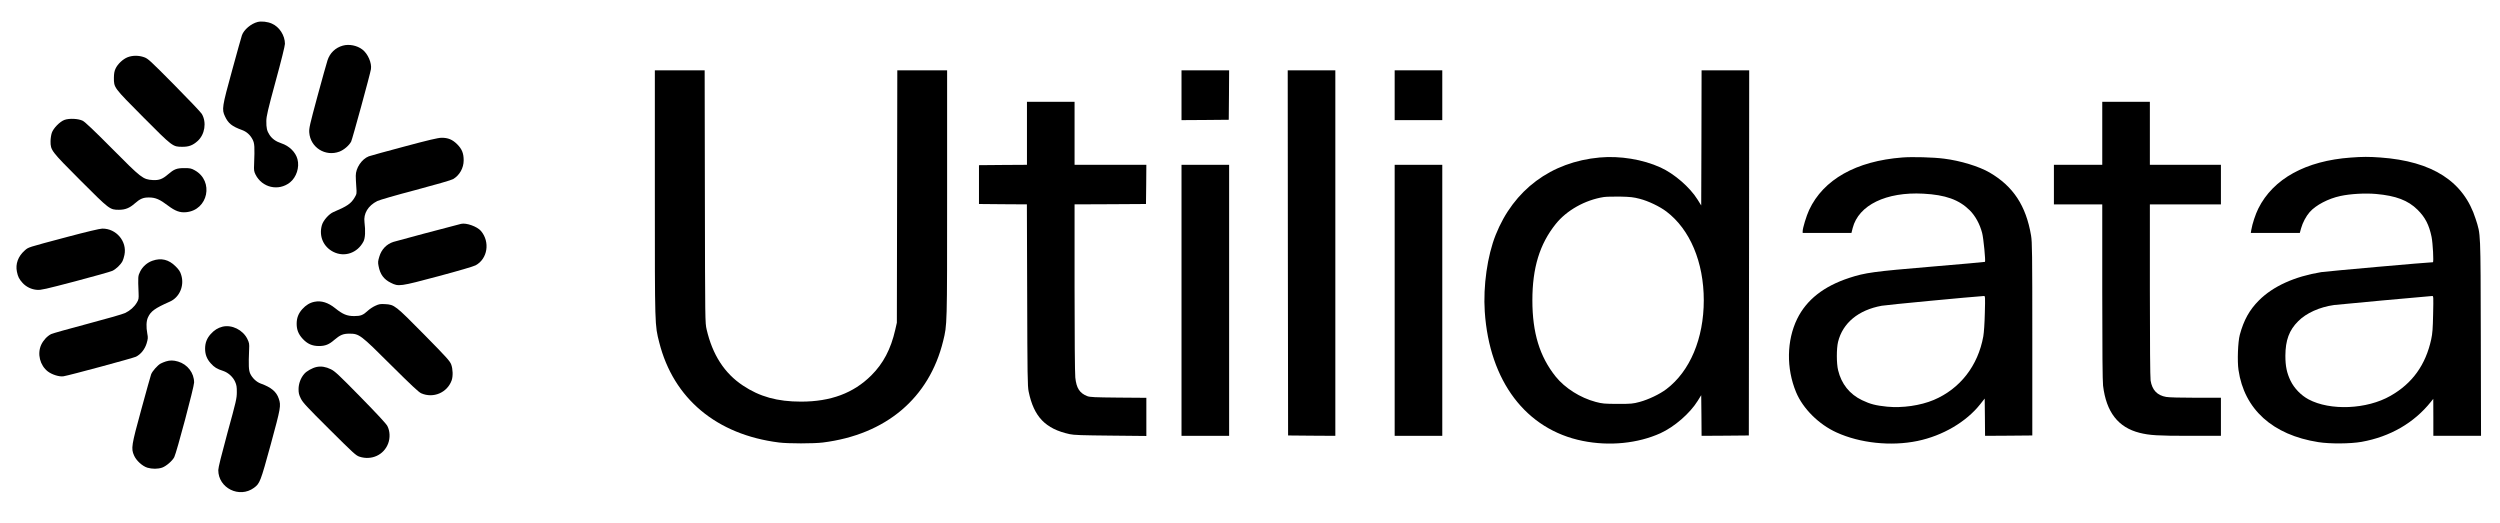
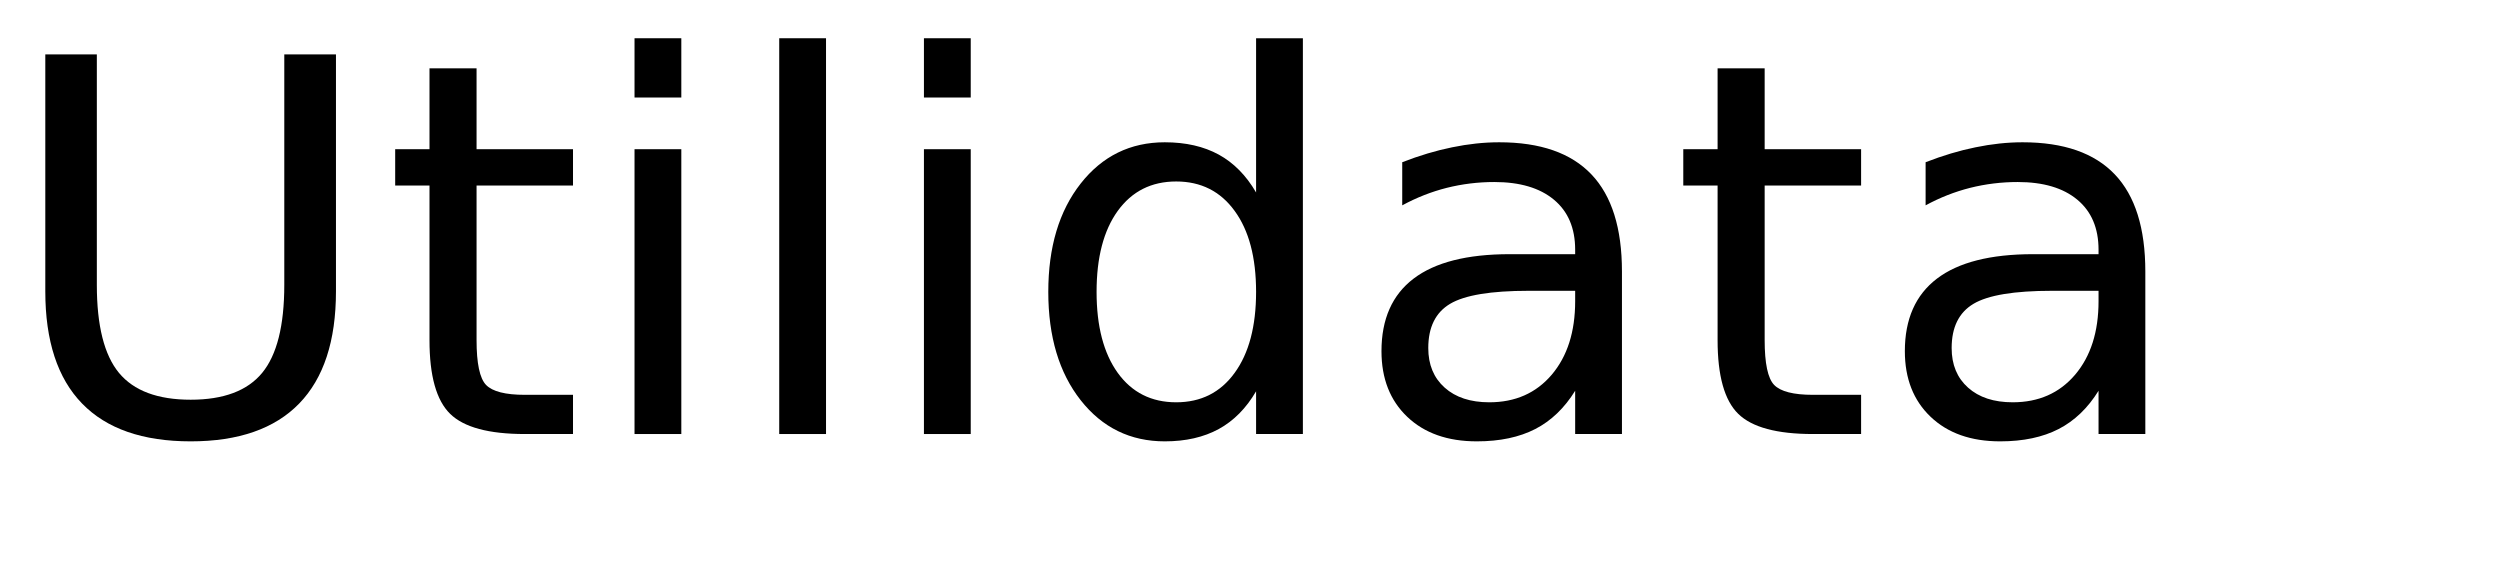
- <svg xmlns="http://www.w3.org/2000/svg" version="1.0" width="3413pt" height="713pt" viewBox="0 0 3413 713" preserveAspectRatio="xMidYMid meet">
-   <g transform="translate(0,713) scale(0.1,-0.1)" fill="#000000" stroke="none">
-     <path d="M3517 6830 c-90 -23 -187 -105 -214 -181 -7 -19 -67 -234 -134 -479 -138 -502 -143 -533 -97 -630 44 -94 94 -135 232 -185 63 -23 111 -66 144 -129 28 -54 30 -99 21 -341 -4 -78 -1 -96 19 -137 89 -180 314 -232 470 -109 89 71 133 206 103 318 -26 97 -112 181 -221 217 -73 24 -125 61 -160 114 -36 55 -45 94 -44 192 1 63 20 148 127 541 75 273 127 484 127 510 0 115 -76 233 -179 277 -58 26 -142 35 -194 22z" />
-     <path d="M4680 6507 c-101 -28 -177 -101 -209 -201 -11 -33 -73 -254 -137 -490 -106 -393 -116 -436 -112 -495 15 -204 219 -333 412 -261 62 24 132 84 160 137 16 32 260 922 270 988 14 84 -42 212 -117 269 -73 56 -182 77 -267 53z" />
-     <path d="M1743 6349 c-64 -25 -137 -93 -166 -157 -16 -34 -21 -67 -22 -122 0 -139 -6 -130 398 -537 406 -408 405 -407 537 -407 88 -1 144 21 208 79 99 89 125 255 57 370 -13 22 -183 201 -377 397 -332 335 -357 358 -411 377 -73 26 -156 26 -224 0z" />
-     <path d="M8940 4491 c0 -1841 -1 -1794 60 -2036 194 -767 783 -1259 1635 -1366 129 -16 471 -16 600 0 860 108 1450 606 1641 1386 55 227 54 186 54 2011 l0 1684 -340 0 -340 0 -3 -1722 -3 -1723 -22 -97 c-60 -264 -164 -461 -327 -623 -243 -242 -554 -358 -960 -358 -322 0 -564 67 -793 220 -252 167 -415 420 -495 765 -21 93 -21 95 -24 1816 l-3 1722 -340 0 -340 0 0 -1679z" />
-     <path d="M16130 5830 l0 -340 323 2 322 3 3 338 2 337 -325 0 -325 0 0 -340z" />
-     <path d="M17582 3678 l3 -2493 323 -3 322 -2 0 2495 0 2495 -325 0 -325 0 2 -2492z" />
-     <path d="M19040 5830 l0 -340 325 0 325 0 0 340 0 340 -325 0 -325 0 0 -340z" />
-     <path d="M23228 5248 l-3 -923 -49 79 c-106 170 -317 353 -507 440 -242 110 -554 161 -829 136 -664 -60 -1176 -441 -1421 -1057 -114 -286 -172 -698 -149 -1047 63 -949 562 -1609 1336 -1765 364 -74 754 -35 1063 105 190 87 401 270 507 440 l49 79 3 -278 2 -277 323 2 322 3 3 2493 2 2492 -325 0 -325 0 -2 -922z m-843 -832 c118 -30 274 -105 365 -174 322 -244 510 -691 510 -1212 0 -521 -188 -968 -510 -1212 -90 -69 -246 -143 -365 -175 -93 -25 -114 -27 -300 -27 -184 1 -208 3 -300 27 -211 56 -421 189 -547 346 -219 274 -318 598 -318 1041 0 443 99 767 318 1041 150 188 402 329 657 369 33 5 134 7 225 6 138 -3 181 -8 265 -30z" />
-     <path d="M14020 5310 l0 -430 -327 -2 -328 -3 0 -265 0 -265 327 -3 327 -2 4 -1238 c3 -1096 5 -1246 20 -1317 71 -345 229 -510 560 -582 58 -13 168 -16 560 -20 l487 -5 0 261 0 260 -382 3 c-327 3 -389 6 -425 20 -104 41 -148 109 -163 254 -6 50 -10 592 -10 1226 l0 1138 488 2 487 3 3 268 2 267 -490 0 -490 0 0 430 0 430 -325 0 -325 0 0 -430z" />
-     <path d="M28700 5310 l0 -430 -330 0 -330 0 0 -270 0 -270 330 0 330 0 0 -1192 c0 -808 4 -1222 11 -1283 44 -362 206 -570 499 -644 137 -34 244 -41 683 -41 l427 0 0 260 0 260 -342 0 c-206 0 -367 4 -405 11 -123 21 -192 94 -213 224 -6 37 -10 514 -10 1233 l0 1172 485 0 485 0 0 270 0 270 -485 0 -485 0 0 430 0 430 -325 0 -325 0 0 -430z" />
-     <path d="M880 5493 c-63 -23 -152 -114 -173 -177 -9 -27 -17 -79 -17 -115 0 -123 8 -133 407 -533 400 -400 402 -402 528 -402 84 0 144 24 213 85 75 66 117 84 197 83 87 0 147 -26 260 -112 97 -73 162 -97 245 -89 302 27 384 425 119 572 -49 27 -63 30 -144 30 -102 0 -138 -14 -222 -86 -74 -64 -122 -82 -208 -77 -134 9 -153 24 -555 429 -246 248 -369 364 -400 380 -60 30 -185 36 -250 12z" />
-     <path d="M5522 5130 c-244 -65 -463 -125 -487 -134 -97 -38 -179 -160 -178 -266 0 -30 3 -98 7 -150 7 -93 7 -96 -23 -147 -49 -83 -102 -119 -289 -198 -61 -26 -138 -113 -157 -177 -44 -151 19 -298 157 -367 152 -76 328 -15 410 142 24 46 29 144 14 263 -16 118 49 226 174 289 30 15 250 79 524 151 295 79 486 134 512 149 88 52 144 151 144 256 0 96 -23 154 -89 220 -66 65 -125 89 -215 88 -44 0 -184 -33 -504 -119z" />
-     <path d="M25970 4980 c-631 -49 -1077 -301 -1271 -715 -38 -81 -89 -248 -89 -292 l0 -23 333 0 333 0 17 68 c81 312 457 495 964 468 303 -16 487 -82 634 -227 76 -76 137 -187 169 -309 19 -70 49 -384 39 -395 -3 -2 -330 -32 -728 -65 -796 -67 -905 -82 -1126 -154 -349 -115 -582 -299 -710 -559 -144 -295 -150 -676 -15 -1001 93 -224 310 -440 553 -550 320 -146 743 -191 1105 -116 343 71 667 261 857 503 l60 76 3 -255 2 -254 323 2 322 3 0 1315 c0 1190 -2 1324 -17 1415 -69 407 -243 671 -565 859 -144 84 -398 162 -623 190 -146 19 -434 27 -570 16z m1127 -2122 c-3 -139 -12 -268 -21 -320 -72 -401 -317 -716 -676 -868 -183 -77 -428 -112 -637 -92 -155 16 -228 34 -343 89 -169 81 -281 221 -326 408 -23 93 -23 295 -1 387 63 258 277 436 597 494 65 12 1224 122 1394 133 18 1 19 -7 13 -231z" />
-     <path d="M32094 4979 c-615 -44 -1060 -289 -1263 -695 -39 -78 -82 -208 -96 -291 l-7 -43 334 0 335 0 17 62 c22 79 68 166 118 223 84 95 254 184 418 219 138 30 337 41 488 28 270 -24 437 -87 566 -215 105 -104 158 -207 192 -372 17 -85 31 -345 18 -345 -61 0 -1454 -124 -1524 -135 -365 -60 -658 -193 -850 -385 -131 -131 -208 -270 -262 -470 -26 -95 -36 -361 -18 -481 78 -537 466 -887 1090 -985 156 -25 440 -23 591 4 390 70 716 259 946 547 l32 40 1 -252 0 -253 325 0 326 0 -3 1338 c-4 1482 0 1401 -70 1622 -162 513 -590 789 -1303 840 -156 11 -239 11 -401 -1z m1123 -2136 c-4 -201 -9 -267 -26 -345 -76 -350 -258 -603 -556 -772 -323 -185 -823 -206 -1119 -48 -102 55 -194 149 -245 253 -51 106 -71 199 -71 342 1 211 51 349 175 472 110 111 292 193 490 221 39 6 1263 118 1339 123 18 1 18 -9 13 -246z" />
-     <path d="M16130 3030 l0 -1850 325 0 325 0 0 1850 0 1850 -325 0 -325 0 0 -1850z" />
-     <path d="M19040 3030 l0 -1850 325 0 325 0 0 1850 0 1850 -325 0 -325 0 0 -1850z" />
-     <path d="M6295 4074 c-185 -47 -876 -231 -923 -246 -94 -30 -164 -102 -193 -200 -19 -62 -21 -79 -11 -129 21 -114 71 -182 168 -230 106 -53 121 -51 649 90 284 76 478 133 508 149 164 88 200 319 73 469 -52 61 -201 114 -271 97z" />
-     <path d="M920 3896 c-563 -150 -529 -139 -584 -187 -89 -79 -127 -183 -105 -289 14 -68 30 -100 76 -151 49 -55 123 -91 198 -96 53 -5 112 9 520 116 253 67 482 131 508 143 50 23 115 85 140 134 8 16 20 54 26 84 38 184 -112 362 -303 359 -31 0 -213 -43 -476 -113z" />
-     <path d="M2083 3571 c-73 -25 -136 -80 -170 -149 -30 -61 -30 -69 -21 -292 3 -78 1 -89 -24 -131 -35 -59 -91 -109 -159 -142 -30 -15 -261 -81 -514 -148 -253 -67 -477 -130 -497 -140 -55 -28 -107 -85 -136 -147 -56 -124 -16 -281 92 -364 59 -44 157 -74 213 -65 81 13 947 247 989 267 66 33 121 101 146 183 18 62 20 77 9 132 -17 93 -14 173 9 222 38 84 95 125 296 214 135 58 204 219 158 365 -14 47 -30 71 -78 119 -92 92 -196 117 -313 76z" />
-     <path d="M4293 3010 c-64 -13 -116 -45 -166 -100 -53 -59 -77 -121 -77 -200 0 -81 24 -142 81 -204 64 -70 130 -100 224 -100 84 0 138 21 208 83 80 68 121 86 207 86 135 -1 150 -12 570 -431 275 -273 376 -368 410 -383 166 -73 355 8 416 176 20 57 17 153 -6 217 -19 48 -58 92 -369 408 -394 399 -406 409 -532 416 -67 4 -84 1 -134 -22 -32 -14 -77 -44 -100 -65 -69 -64 -100 -76 -190 -76 -98 0 -156 24 -260 108 -96 77 -189 106 -282 87z" />
-     <path d="M3037 2670 c-63 -16 -112 -47 -160 -100 -53 -59 -77 -121 -77 -200 0 -79 24 -141 77 -200 48 -54 85 -77 170 -104 69 -23 134 -82 163 -148 19 -43 24 -70 23 -143 0 -83 -9 -123 -127 -551 -84 -310 -126 -478 -126 -512 0 -245 288 -388 487 -242 81 60 89 81 229 592 137 503 142 530 110 625 -32 96 -103 155 -247 207 -58 21 -115 75 -143 135 -21 48 -24 107 -15 331 4 77 1 90 -24 142 -61 125 -213 199 -340 168z" />
-     <path d="M2265 2196 c-22 -7 -54 -20 -71 -29 -42 -22 -116 -106 -131 -148 -7 -19 -67 -234 -134 -479 -136 -496 -141 -532 -99 -628 30 -70 114 -146 182 -167 66 -19 142 -19 201 1 55 19 140 92 166 143 32 63 271 961 271 1019 0 130 -90 248 -219 286 -64 19 -111 19 -166 2z" />
-     <path d="M4322 2120 c-57 -12 -138 -57 -169 -95 -48 -55 -76 -132 -77 -205 0 -56 5 -78 31 -131 28 -56 79 -111 390 -420 333 -331 362 -358 412 -374 164 -53 331 24 390 180 29 77 25 169 -10 238 -16 32 -136 161 -367 397 -300 306 -351 353 -405 379 -70 34 -132 44 -195 31z" />
+ <svg xmlns="http://www.w3.org/2000/svg" xmlns:xlink="http://www.w3.org/1999/xlink" width="288" height="65" viewBox="0 0 288 65">
+   <defs>
+     <g>
+       <g id="glyph-0-0">
+         <path d="M 5.219 -43.734 L 11.156 -43.734 L 11.156 -17.172 C 11.156 -12.484 12.004 -9.109 13.703 -7.047 C 15.41 -4.984 18.164 -3.953 21.969 -3.953 C 25.758 -3.953 28.504 -4.984 30.203 -7.047 C 31.898 -9.109 32.75 -12.484 32.75 -17.172 L 32.75 -43.734 L 38.703 -43.734 L 38.703 -16.438 C 38.703 -10.727 37.289 -6.422 34.469 -3.516 C 31.645 -0.609 27.477 0.844 21.969 0.844 C 16.445 0.844 12.273 -0.609 9.453 -3.516 C 6.629 -6.422 5.219 -10.727 5.219 -16.438 Z M 5.219 -43.734 " />
+       </g>
+       <g id="glyph-0-1">
+         <path d="M 10.984 -42.125 L 10.984 -32.812 L 22.094 -32.812 L 22.094 -28.625 L 10.984 -28.625 L 10.984 -10.812 C 10.984 -8.133 11.348 -6.414 12.078 -5.656 C 12.816 -4.895 14.305 -4.516 16.547 -4.516 L 22.094 -4.516 L 22.094 0 L 16.547 0 C 12.391 0 9.52 -0.773 7.938 -2.328 C 6.352 -3.879 5.562 -6.707 5.562 -10.812 L 5.562 -28.625 L 1.609 -28.625 L 1.609 -32.812 L 5.562 -32.812 L 5.562 -42.125 Z M 10.984 -42.125 " />
+       </g>
+       <g id="glyph-0-2">
+         <path d="M 5.656 -32.812 L 11.047 -32.812 L 11.047 0 L 5.656 0 Z M 5.656 -45.594 L 11.047 -45.594 L 11.047 -38.766 L 5.656 -38.766 Z M 5.656 -45.594 " />
+       </g>
+       <g id="glyph-0-3">
+         <path d="M 5.656 -45.594 L 11.047 -45.594 L 11.047 0 L 5.656 0 Z M 5.656 -45.594 " />
+       </g>
+       <g id="glyph-0-4">
+         <path d="M 27.25 -27.828 L 27.25 -45.594 L 32.641 -45.594 L 32.641 0 L 27.25 0 L 27.25 -4.922 C 26.113 -2.973 24.68 -1.523 22.953 -0.578 C 21.223 0.367 19.148 0.844 16.734 0.844 C 12.766 0.844 9.535 -0.734 7.047 -3.891 C 4.555 -7.055 3.312 -11.219 3.312 -16.375 C 3.312 -21.531 4.555 -25.691 7.047 -28.859 C 9.535 -32.023 12.766 -33.609 16.734 -33.609 C 19.148 -33.609 21.223 -33.133 22.953 -32.188 C 24.68 -31.238 26.113 -29.785 27.25 -27.828 Z M 8.875 -16.375 C 8.875 -12.414 9.688 -9.305 11.312 -7.047 C 12.945 -4.785 15.191 -3.656 18.047 -3.656 C 20.898 -3.656 23.145 -4.785 24.781 -7.047 C 26.426 -9.305 27.25 -12.414 27.25 -16.375 C 27.25 -20.344 26.426 -23.453 24.781 -25.703 C 23.145 -27.961 20.898 -29.094 18.047 -29.094 C 15.191 -29.094 12.945 -27.961 11.312 -25.703 C 9.688 -23.453 8.875 -20.344 8.875 -16.375 Z M 8.875 -16.375 " />
+       </g>
+       <g id="glyph-0-5">
+         <path d="M 20.562 -16.5 C 16.207 -16.5 13.191 -16 11.516 -15 C 9.836 -14 9 -12.301 9 -9.906 C 9 -7.988 9.629 -6.469 10.891 -5.344 C 12.148 -4.219 13.863 -3.656 16.031 -3.656 C 19.02 -3.656 21.414 -4.711 23.219 -6.828 C 25.02 -8.953 25.922 -11.773 25.922 -15.297 L 25.922 -16.5 Z M 31.312 -18.719 L 31.312 0 L 25.922 0 L 25.922 -4.984 C 24.691 -2.992 23.16 -1.523 21.328 -0.578 C 19.492 0.367 17.25 0.844 14.594 0.844 C 11.227 0.844 8.555 -0.098 6.578 -1.984 C 4.598 -3.867 3.609 -6.391 3.609 -9.547 C 3.609 -13.242 4.844 -16.031 7.312 -17.906 C 9.781 -19.781 13.469 -20.719 18.375 -20.719 L 25.922 -20.719 L 25.922 -21.234 C 25.922 -23.723 25.102 -25.645 23.469 -27 C 21.844 -28.352 19.555 -29.031 16.609 -29.031 C 14.734 -29.031 12.906 -28.805 11.125 -28.359 C 9.352 -27.91 7.645 -27.238 6 -26.344 L 6 -31.312 C 7.977 -32.082 9.895 -32.656 11.75 -33.031 C 13.602 -33.414 15.41 -33.609 17.172 -33.609 C 21.91 -33.609 25.453 -32.375 27.797 -29.906 C 30.141 -27.445 31.312 -23.719 31.312 -18.719 Z M 31.312 -18.719 " />
+       </g>
+     </g>
+   </defs>
+   <g fill="rgb(0%, 0%, 0%)" fill-opacity="1">
+     <use xlink:href="#glyph-0-0" x="0" y="50" />
+     <use xlink:href="#glyph-0-1" x="43.916" y="50" />
+     <use xlink:href="#glyph-0-2" x="67.441" y="50" />
+     <use xlink:href="#glyph-0-3" x="84.111" y="50" />
+     <use xlink:href="#glyph-0-2" x="100.781" y="50" />
+     <use xlink:href="#glyph-0-4" x="117.451" y="50" />
+     <use xlink:href="#glyph-0-5" x="155.537" y="50" />
+     <use xlink:href="#glyph-0-1" x="192.305" y="50" />
+     <use xlink:href="#glyph-0-5" x="215.83" y="50" />
  </g>
</svg>
